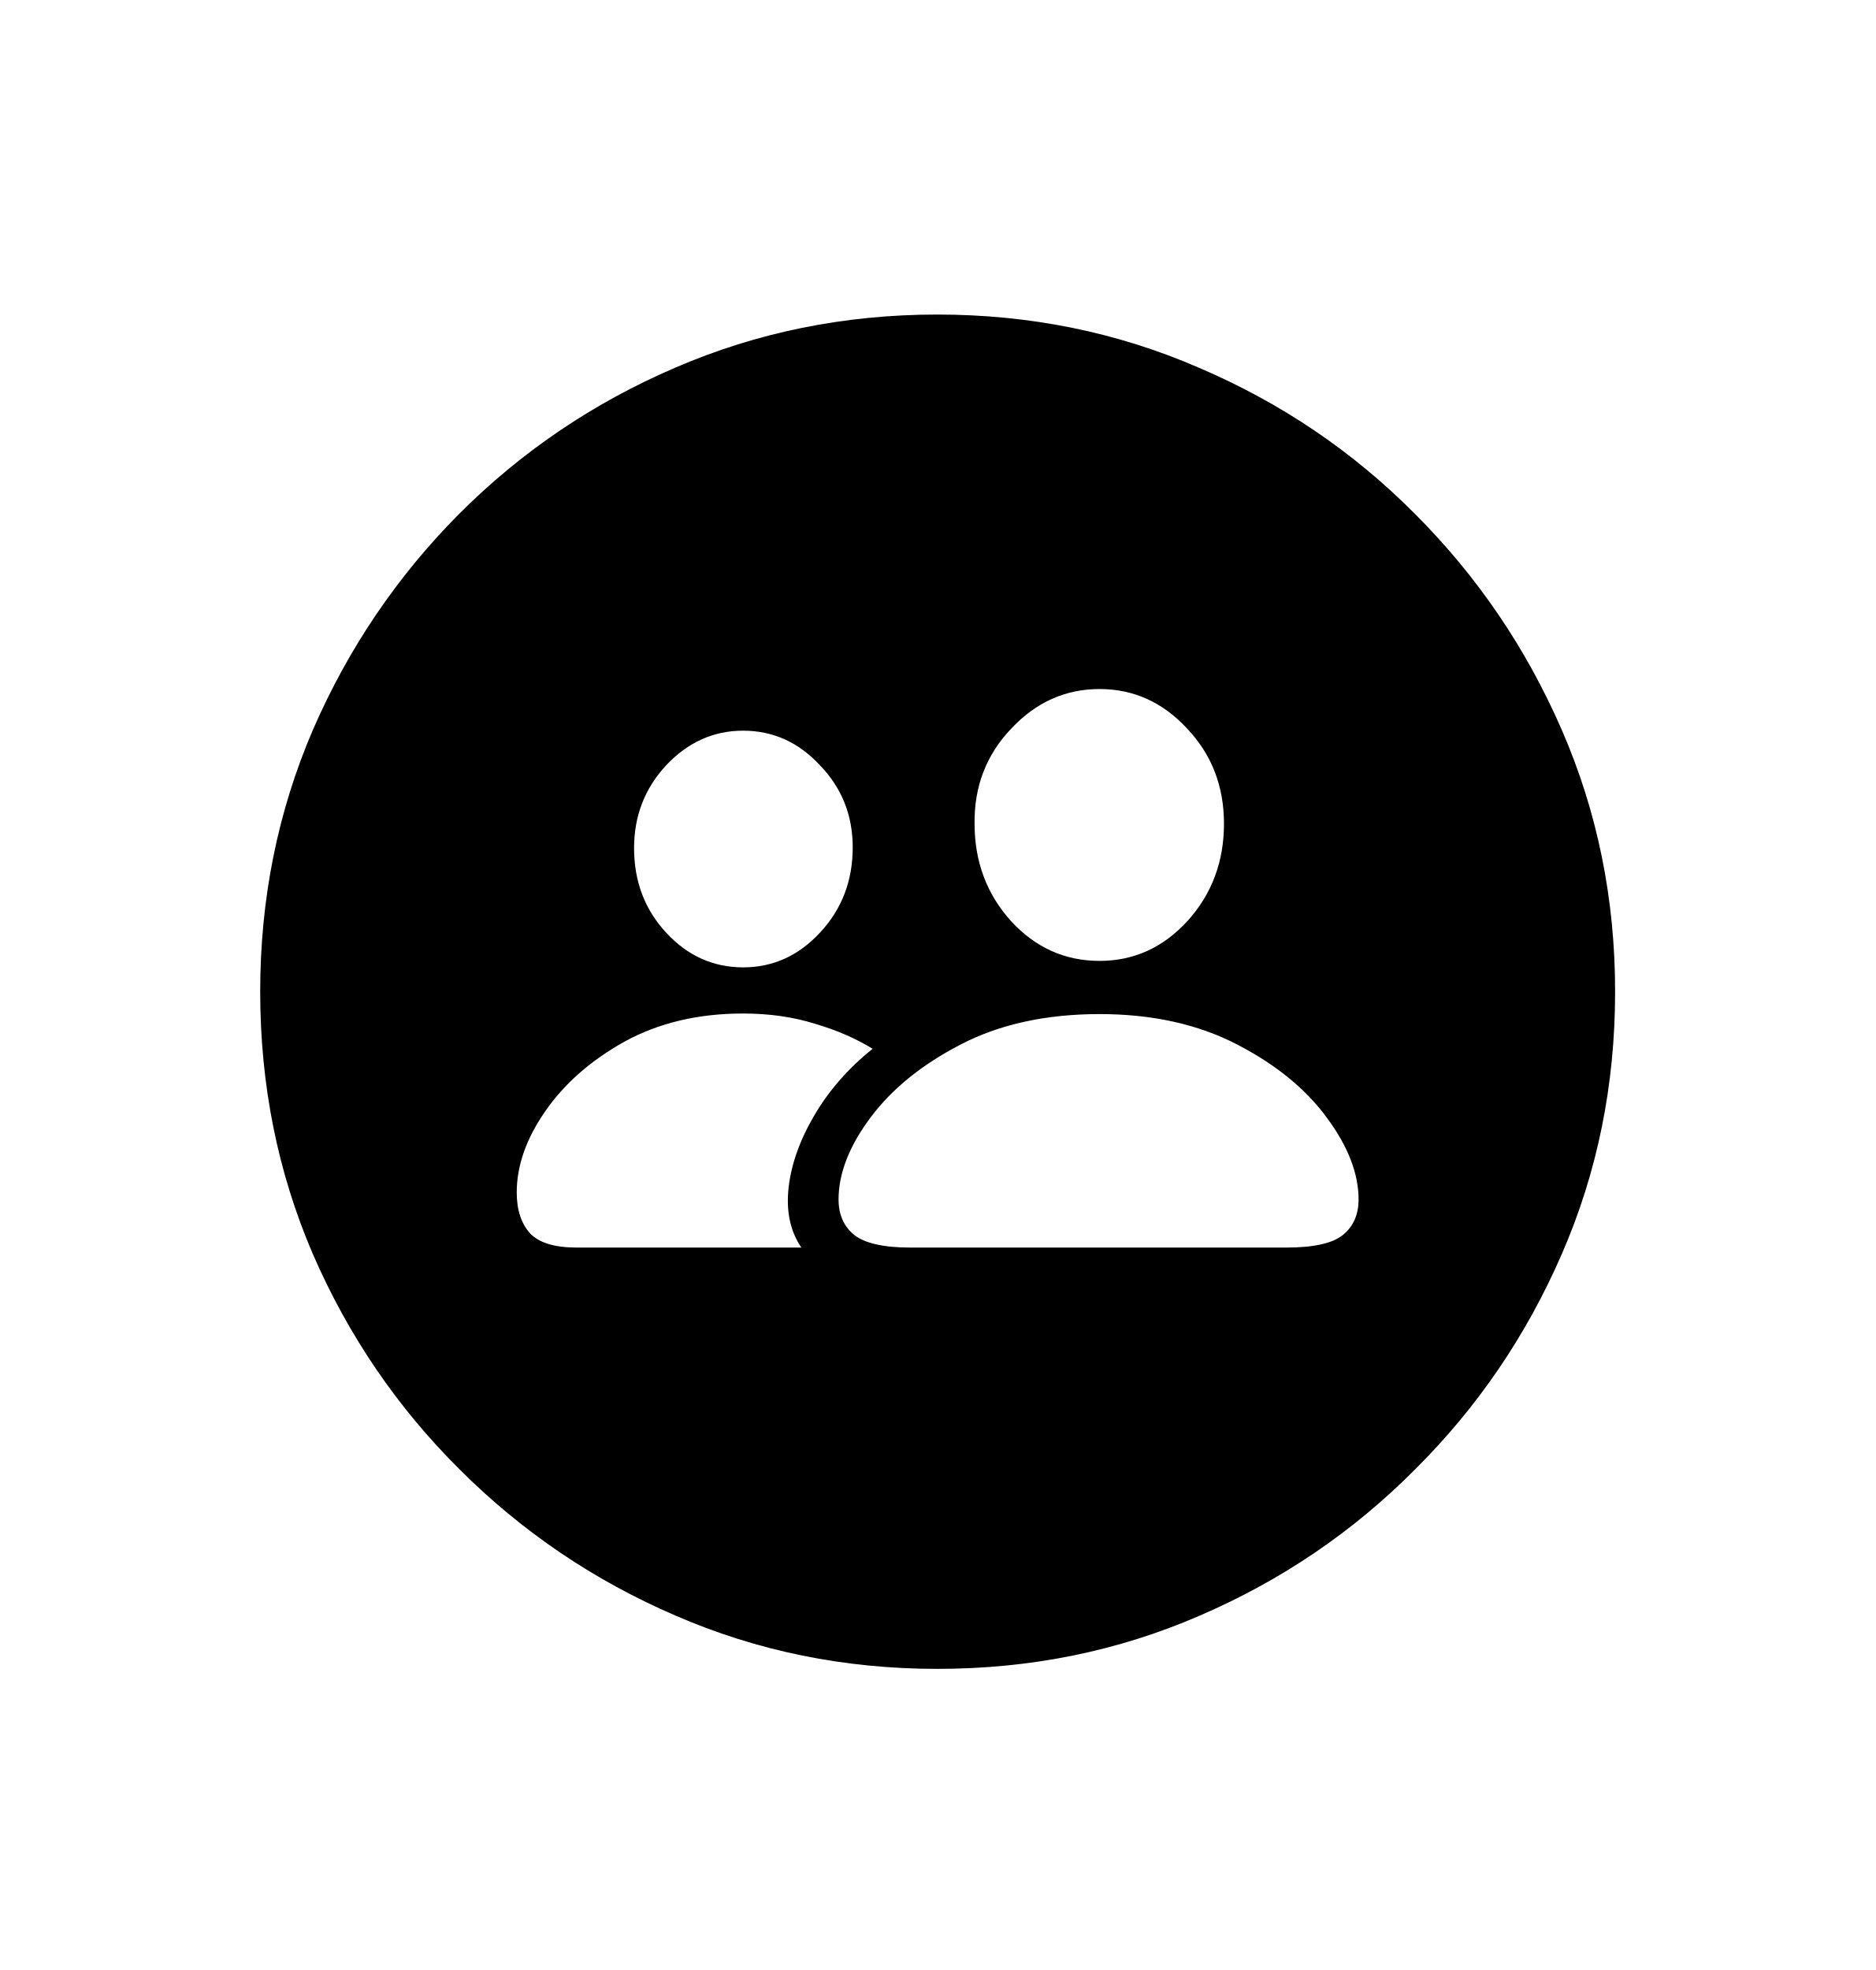
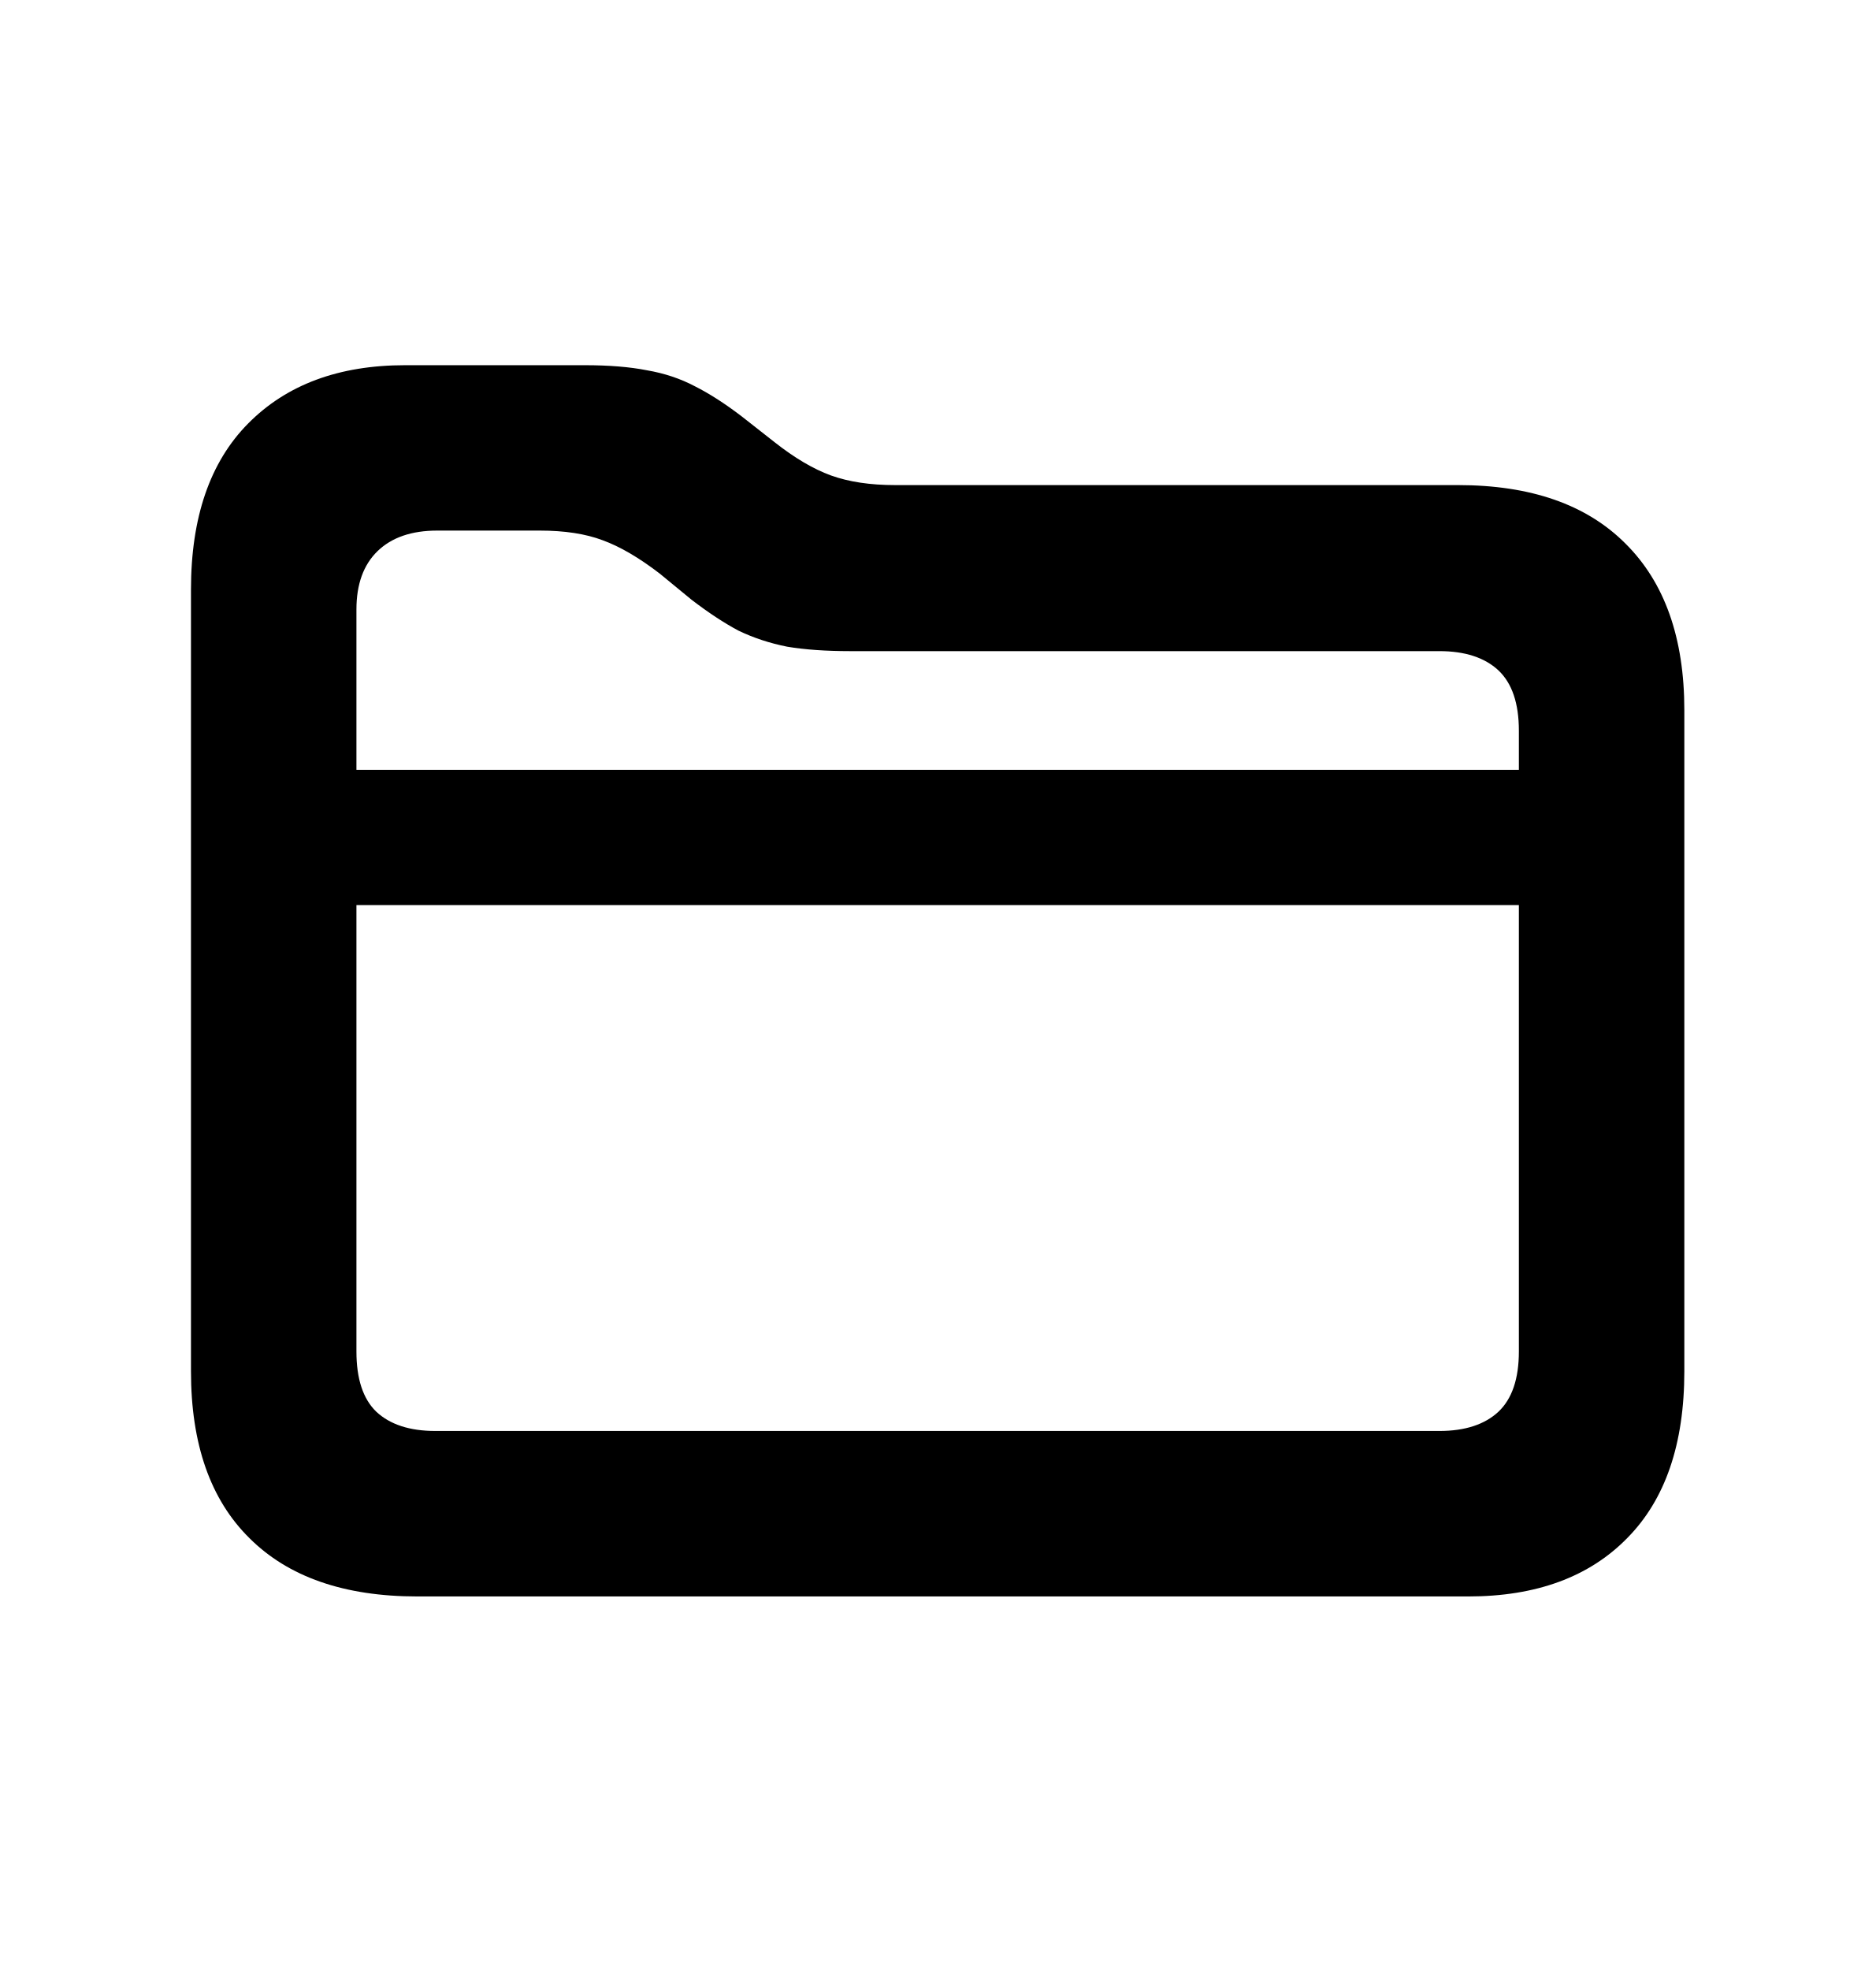
<svg xmlns="http://www.w3.org/2000/svg" width="20" height="21" viewBox="0 0 20 21" fill="none">
-   <path d="M9.993 17.79C10.987 17.79 11.919 17.601 12.789 17.223C13.659 16.849 14.425 16.329 15.086 15.664C15.751 15.003 16.273 14.238 16.651 13.367C17.03 12.497 17.219 11.565 17.219 10.571C17.219 9.582 17.03 8.653 16.651 7.782C16.273 6.912 15.751 6.144 15.086 5.479C14.425 4.813 13.657 4.294 12.782 3.92C11.912 3.542 10.982 3.353 9.993 3.353C9.004 3.353 8.072 3.542 7.197 3.92C6.327 4.294 5.559 4.813 4.894 5.479C4.233 6.144 3.713 6.912 3.335 7.782C2.961 8.653 2.774 9.582 2.774 10.571C2.774 11.565 2.961 12.497 3.335 13.367C3.713 14.238 4.235 15.003 4.9 15.664C5.566 16.329 6.334 16.849 7.204 17.223C8.075 17.601 9.004 17.79 9.993 17.79ZM9.706 13.299C9.419 13.299 9.218 13.253 9.104 13.162C8.995 13.071 8.94 12.946 8.94 12.786C8.94 12.508 9.054 12.216 9.282 11.911C9.51 11.606 9.831 11.346 10.246 11.132C10.661 10.918 11.153 10.81 11.723 10.81C12.283 10.81 12.771 10.918 13.185 11.132C13.6 11.346 13.919 11.606 14.143 11.911C14.37 12.216 14.484 12.508 14.484 12.786C14.484 12.946 14.43 13.071 14.32 13.162C14.211 13.253 14.008 13.299 13.712 13.299H9.706ZM11.723 10.243C11.354 10.243 11.039 10.102 10.779 9.819C10.52 9.532 10.39 9.186 10.39 8.78C10.385 8.384 10.515 8.047 10.779 7.769C11.044 7.486 11.358 7.345 11.723 7.345C12.083 7.345 12.393 7.484 12.652 7.762C12.917 8.04 13.049 8.379 13.049 8.78C13.049 9.186 12.919 9.532 12.659 9.819C12.399 10.102 12.087 10.243 11.723 10.243ZM6.151 13.299C5.914 13.299 5.748 13.249 5.652 13.148C5.557 13.044 5.509 12.898 5.509 12.711C5.509 12.428 5.609 12.141 5.81 11.85C6.015 11.553 6.297 11.305 6.657 11.104C7.022 10.904 7.443 10.804 7.922 10.804C8.2 10.804 8.455 10.84 8.688 10.913C8.92 10.981 9.125 11.07 9.303 11.18C9.043 11.389 8.836 11.626 8.681 11.891C8.526 12.155 8.435 12.412 8.407 12.663C8.38 12.914 8.425 13.126 8.544 13.299H6.151ZM7.922 10.312C7.603 10.312 7.329 10.188 7.102 9.942C6.874 9.696 6.76 9.396 6.76 9.04C6.76 8.698 6.874 8.404 7.102 8.158C7.334 7.912 7.607 7.789 7.922 7.789C8.241 7.789 8.514 7.912 8.742 8.158C8.975 8.4 9.091 8.691 9.091 9.033C9.091 9.389 8.975 9.692 8.742 9.942C8.514 10.188 8.241 10.312 7.922 10.312Z" fill="black" />
+   <path d="M4.449 17.018H15.653C16.378 17.018 16.943 16.81 17.349 16.395C17.754 15.985 17.957 15.393 17.957 14.618V7.57C17.957 6.8 17.747 6.208 17.328 5.793C16.913 5.378 16.319 5.171 15.544 5.171H9.542C9.278 5.171 9.05 5.137 8.858 5.068C8.672 5 8.471 4.882 8.257 4.713L7.908 4.439C7.73 4.303 7.564 4.196 7.409 4.118C7.254 4.036 7.083 3.979 6.896 3.947C6.714 3.911 6.493 3.893 6.233 3.893H4.319C3.613 3.893 3.055 4.1 2.645 4.515C2.239 4.925 2.036 5.515 2.036 6.285V14.618C2.036 15.393 2.243 15.985 2.658 16.395C3.073 16.81 3.67 17.018 4.449 17.018ZM4.641 15.254C4.367 15.254 4.158 15.185 4.012 15.049C3.87 14.912 3.8 14.698 3.8 14.406V6.497C3.8 6.228 3.875 6.021 4.025 5.875C4.176 5.729 4.388 5.656 4.661 5.656H5.755C6.019 5.656 6.243 5.69 6.425 5.759C6.612 5.827 6.814 5.946 7.033 6.114L7.375 6.395C7.553 6.531 7.719 6.641 7.874 6.723C8.034 6.8 8.207 6.857 8.394 6.894C8.58 6.925 8.804 6.941 9.063 6.941H15.346C15.619 6.941 15.829 7.01 15.975 7.146C16.12 7.283 16.193 7.497 16.193 7.789V14.406C16.193 14.698 16.12 14.912 15.975 15.049C15.829 15.185 15.619 15.254 15.346 15.254H4.641ZM3.171 9.648H16.85V8.206H3.171V9.648Z" fill="black" />
</svg>
